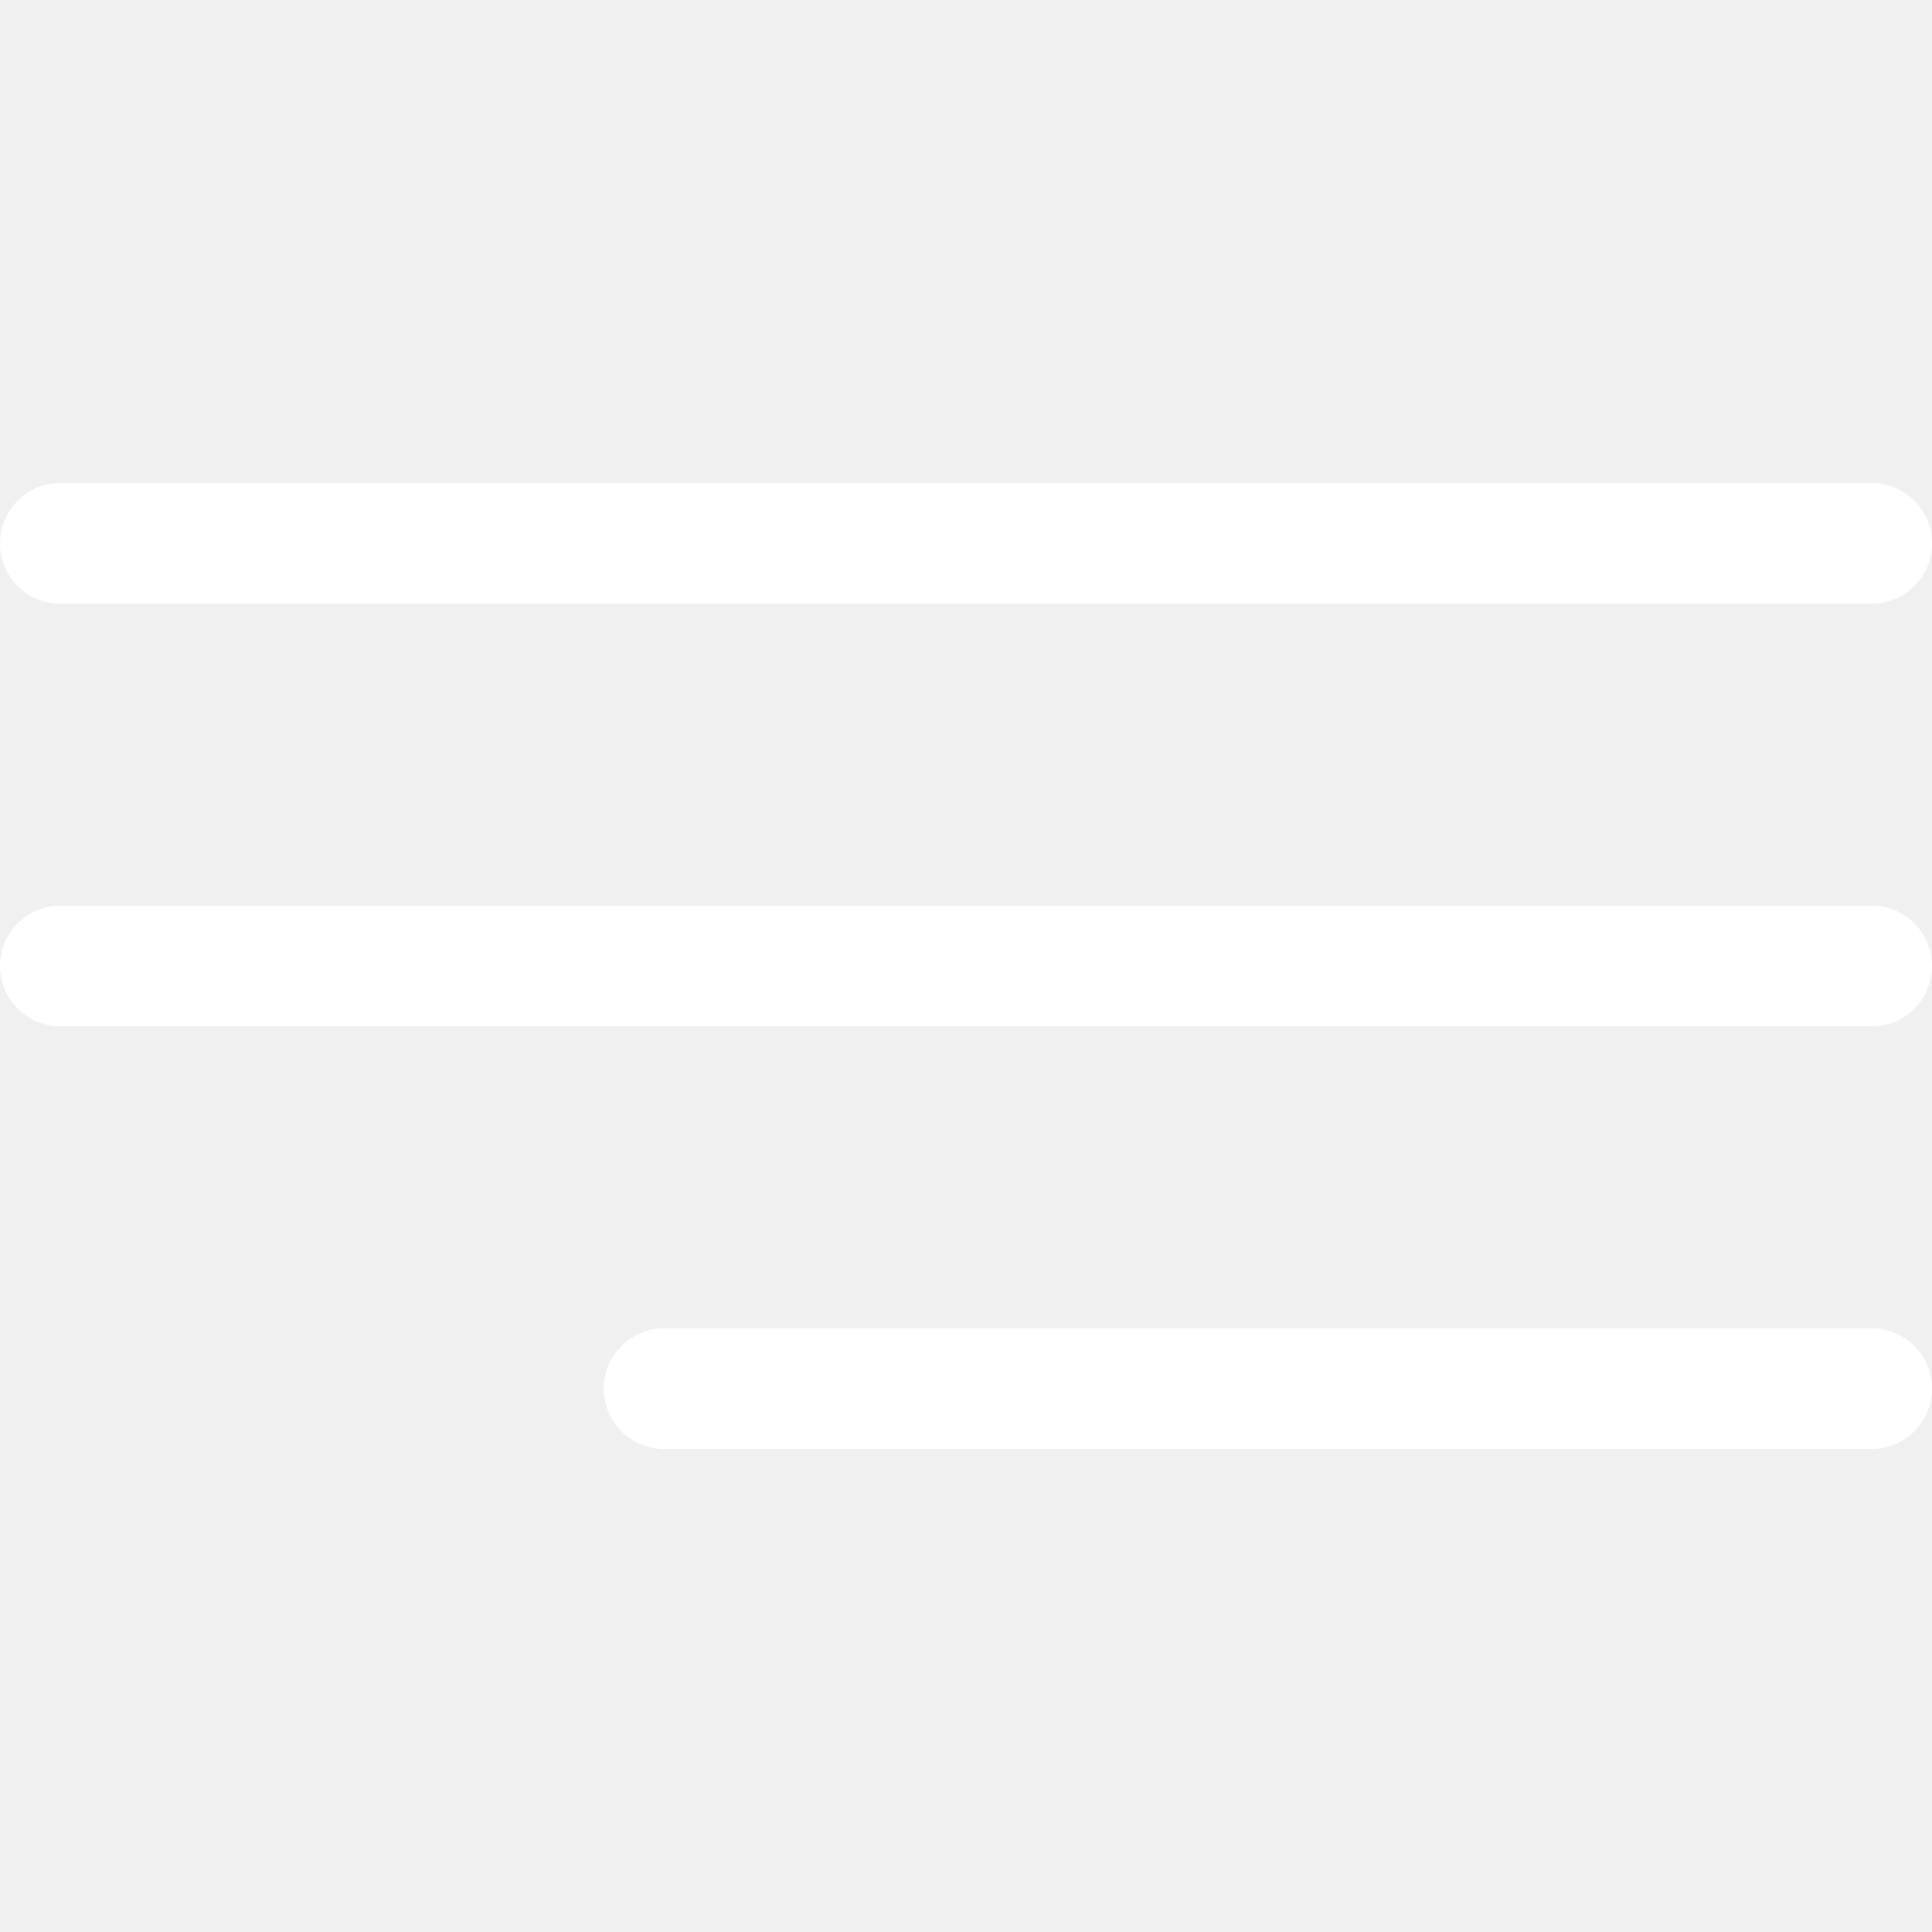
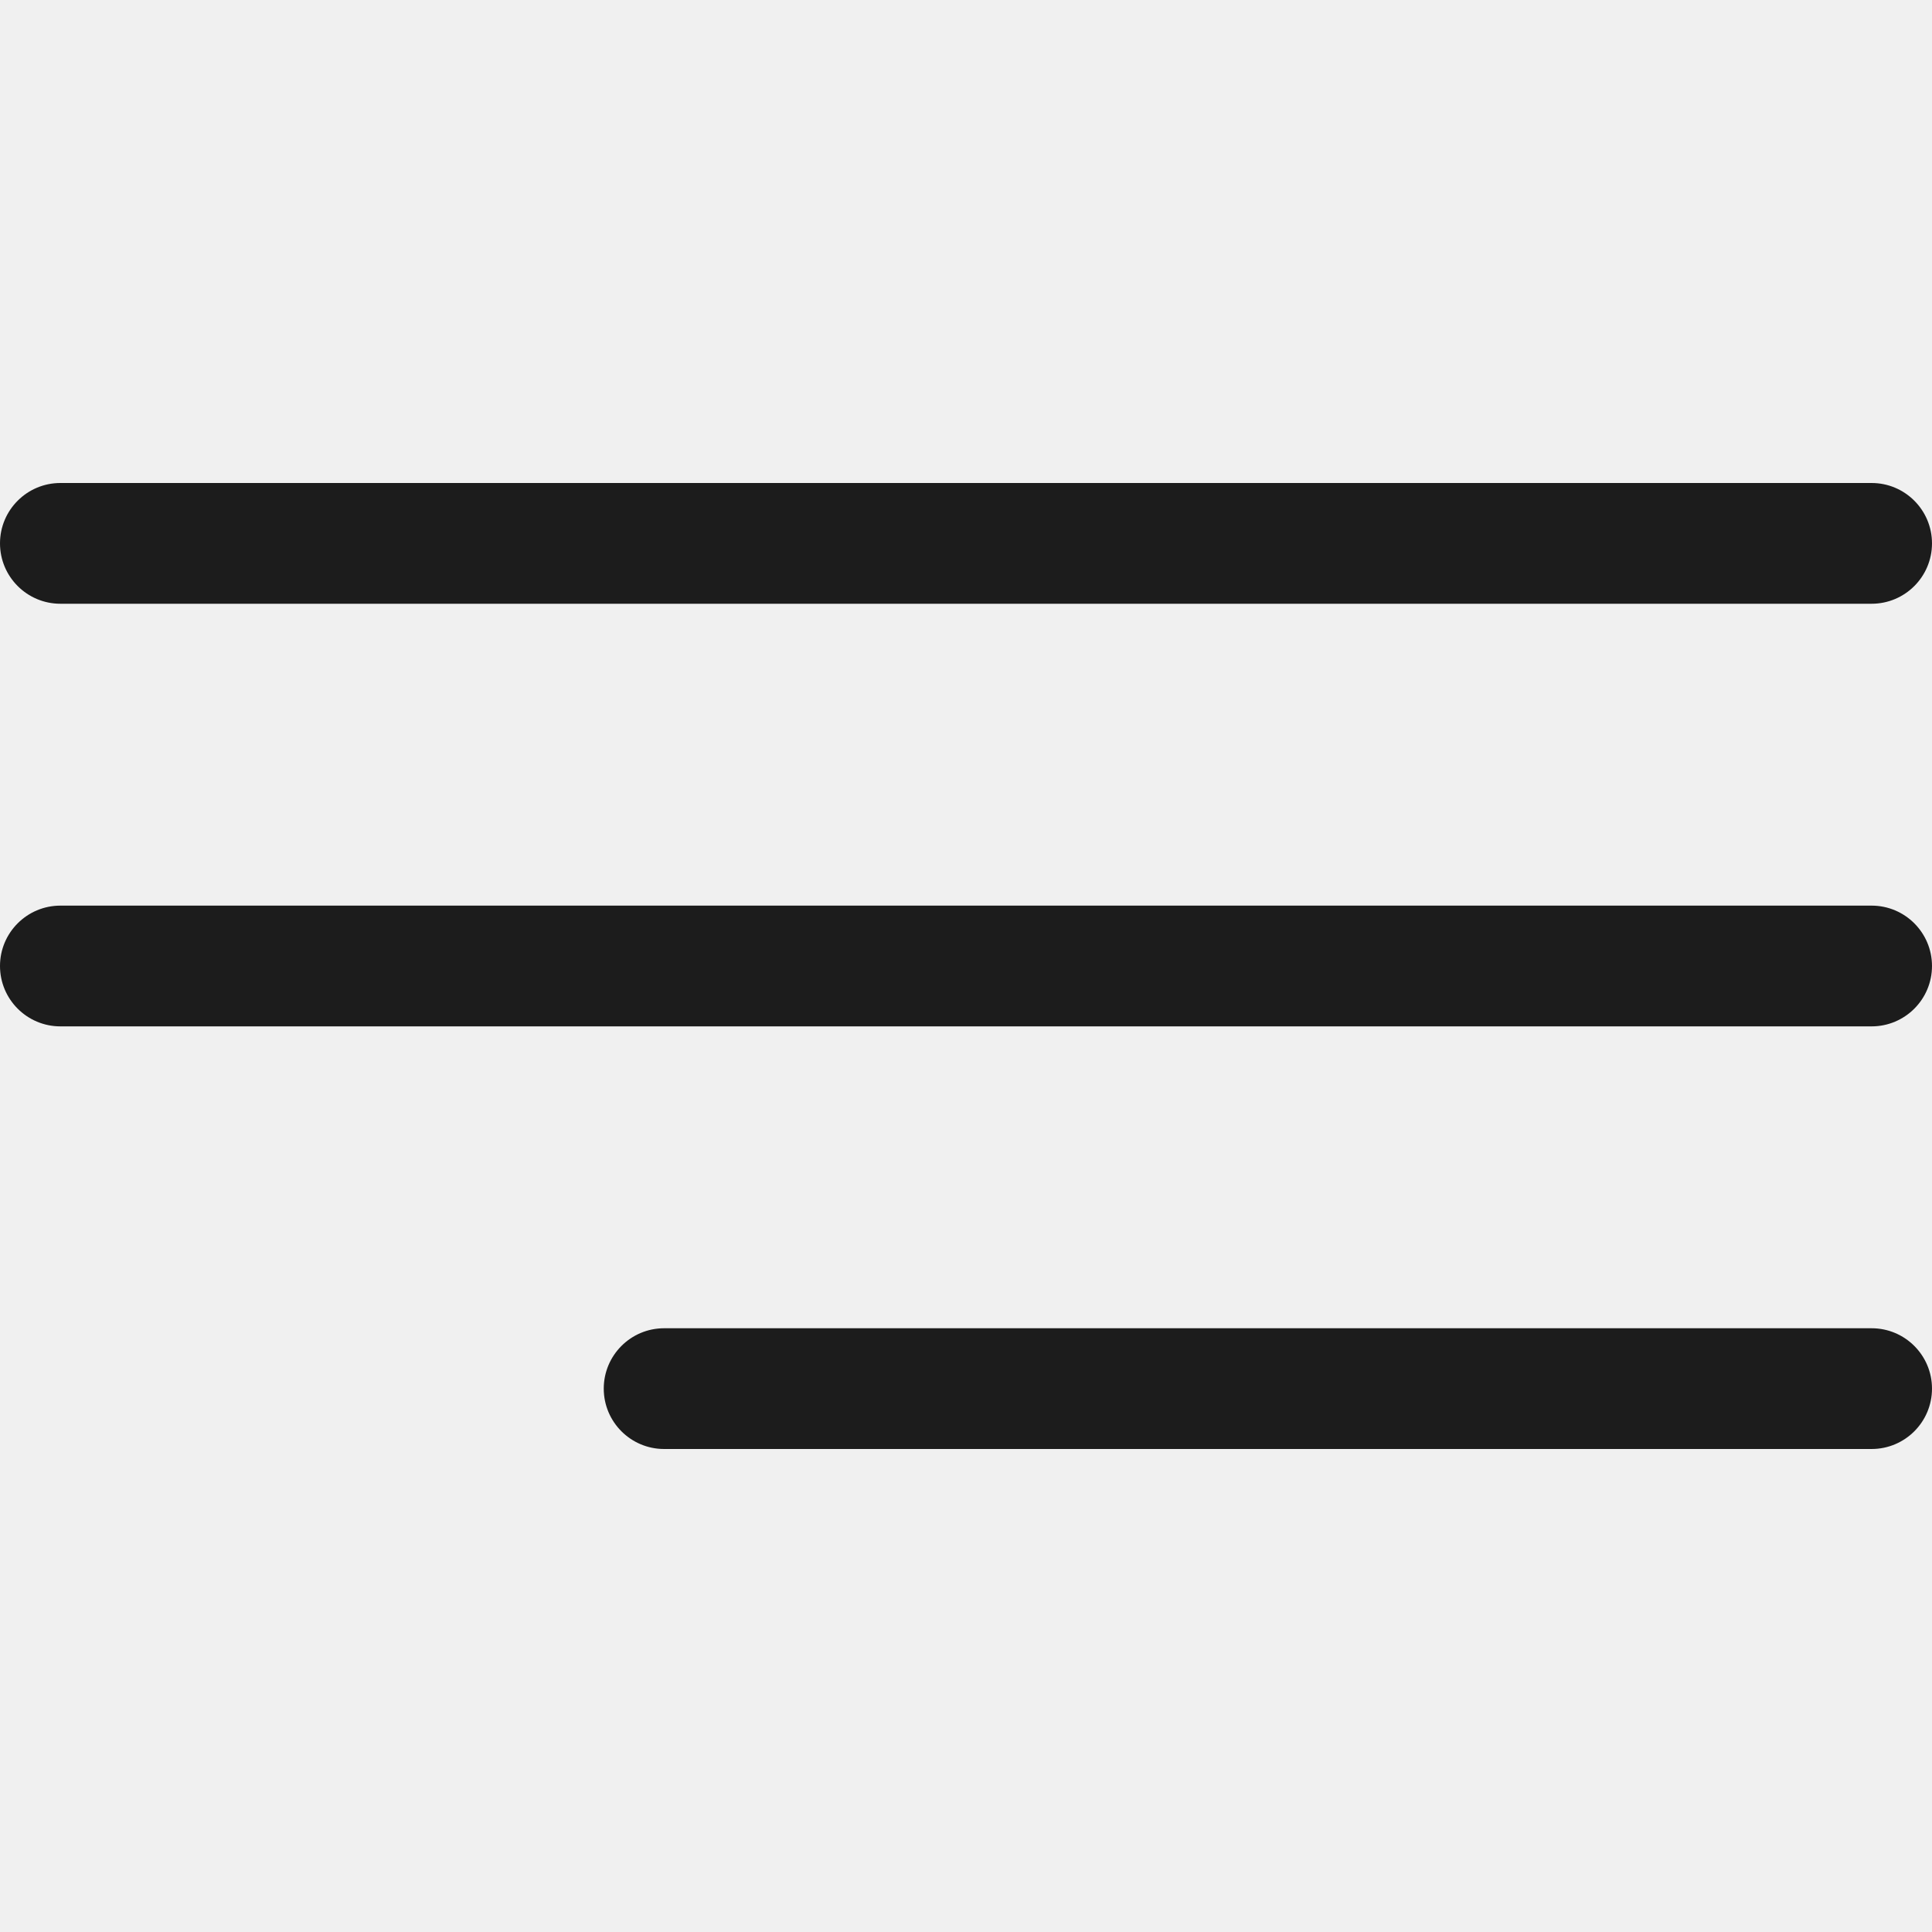
- <svg xmlns="http://www.w3.org/2000/svg" fill="white" version="1.1" id="Capa_1" x="0px" y="0px" viewBox="0 0 384.97 384.97" style="enable-background:new 0 0 384.97 384.97;" xml:space="preserve">
+ <svg xmlns="http://www.w3.org/2000/svg" fill="#1c1c1c" version="1.1" id="Capa_1" x="0px" y="0px" viewBox="0 0 384.97 384.97" style="enable-background:new 0 0 384.97 384.97;" xml:space="preserve">
  <g>
    <g id="Menu_1_">
      <path d="M12.03,120.303h360.909c6.641,0,12.03-5.39,12.03-12.03c0-6.641-5.39-12.03-12.03-12.03H12.03    c-6.641,0-12.03,5.39-12.03,12.03C0,114.913,5.39,120.303,12.03,120.303z" />
      <path d="M372.939,180.455H12.03c-6.641,0-12.03,5.39-12.03,12.03s5.39,12.03,12.03,12.03h360.909c6.641,0,12.03-5.39,12.03-12.03    S379.58,180.455,372.939,180.455z" />
      <path d="M372.939,264.667H132.333c-6.641,0-12.03,5.39-12.03,12.03c0,6.641,5.39,12.03,12.03,12.03h240.606    c6.641,0,12.03-5.39,12.03-12.03C384.97,270.056,379.58,264.667,372.939,264.667z" />
    </g>
    <g>
	</g>
    <g>
	</g>
    <g>
	</g>
    <g>
	</g>
    <g>
	</g>
    <g>
	</g>
  </g>
  <g>
</g>
  <g>
</g>
  <g>
</g>
  <g>
</g>
  <g>
</g>
  <g>
</g>
  <g>
</g>
  <g>
</g>
  <g>
</g>
  <g>
</g>
  <g>
</g>
  <g>
</g>
  <g>
</g>
  <g>
</g>
  <g>
</g>
</svg>
